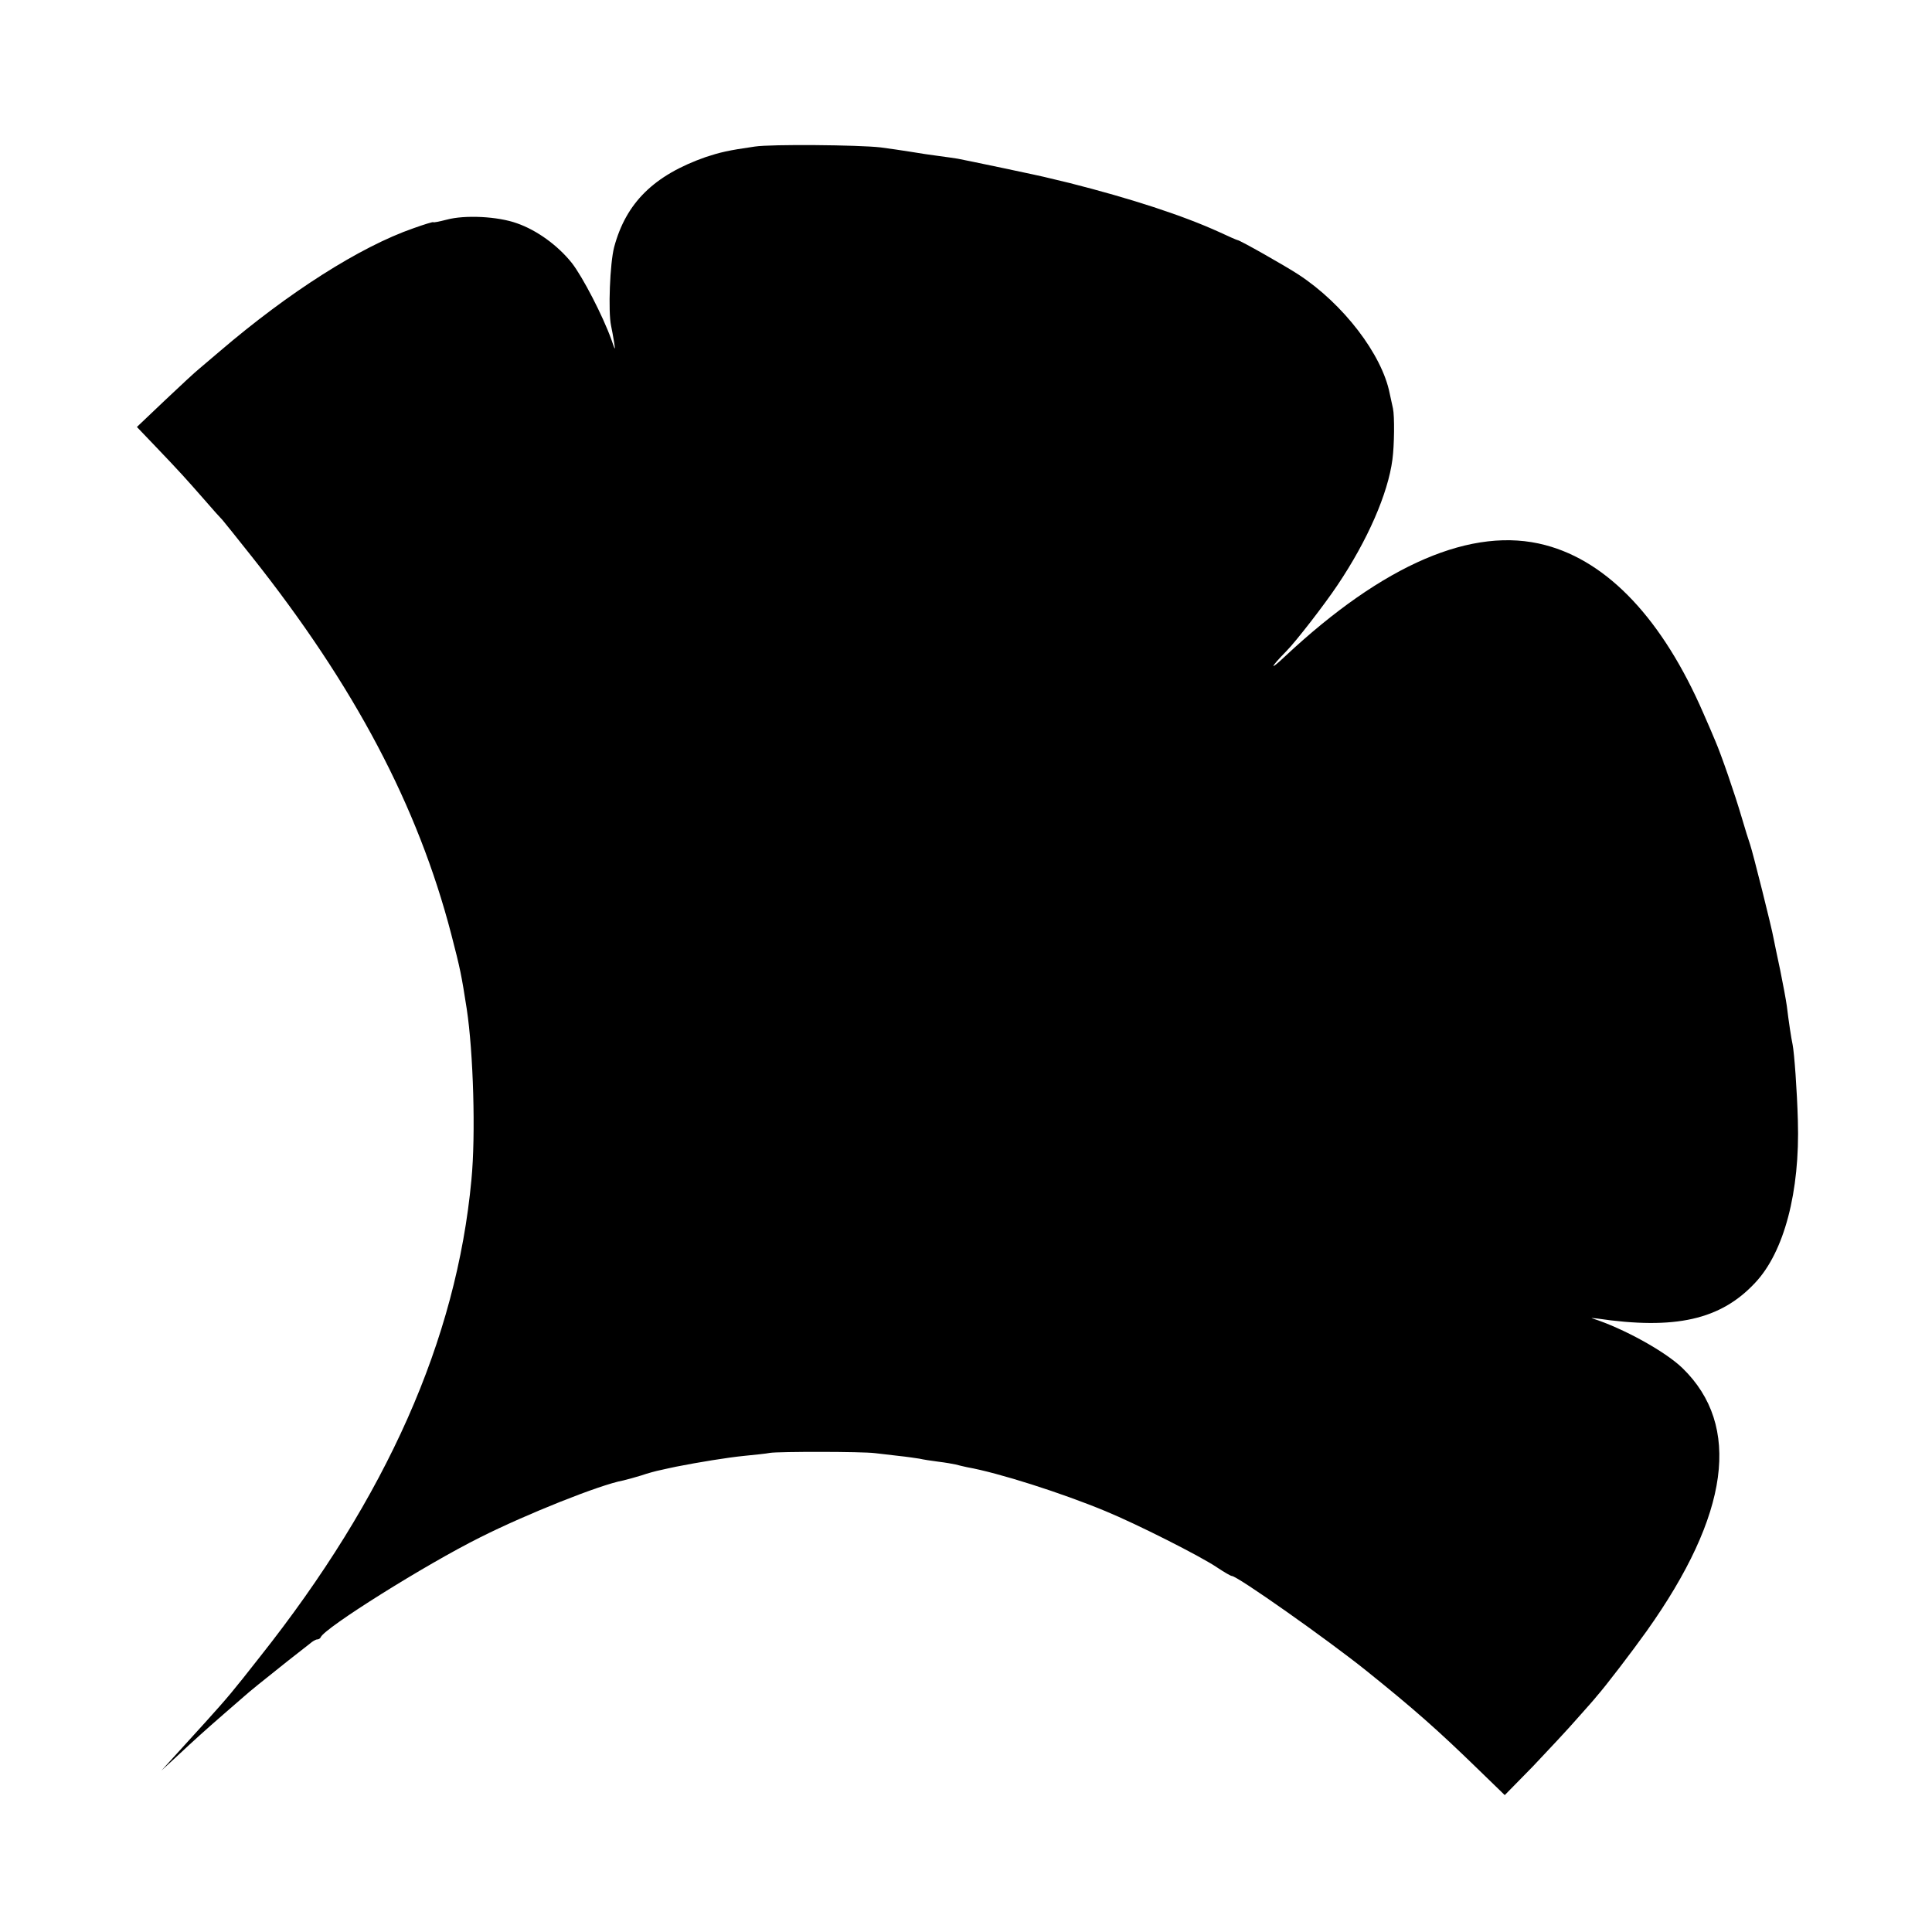
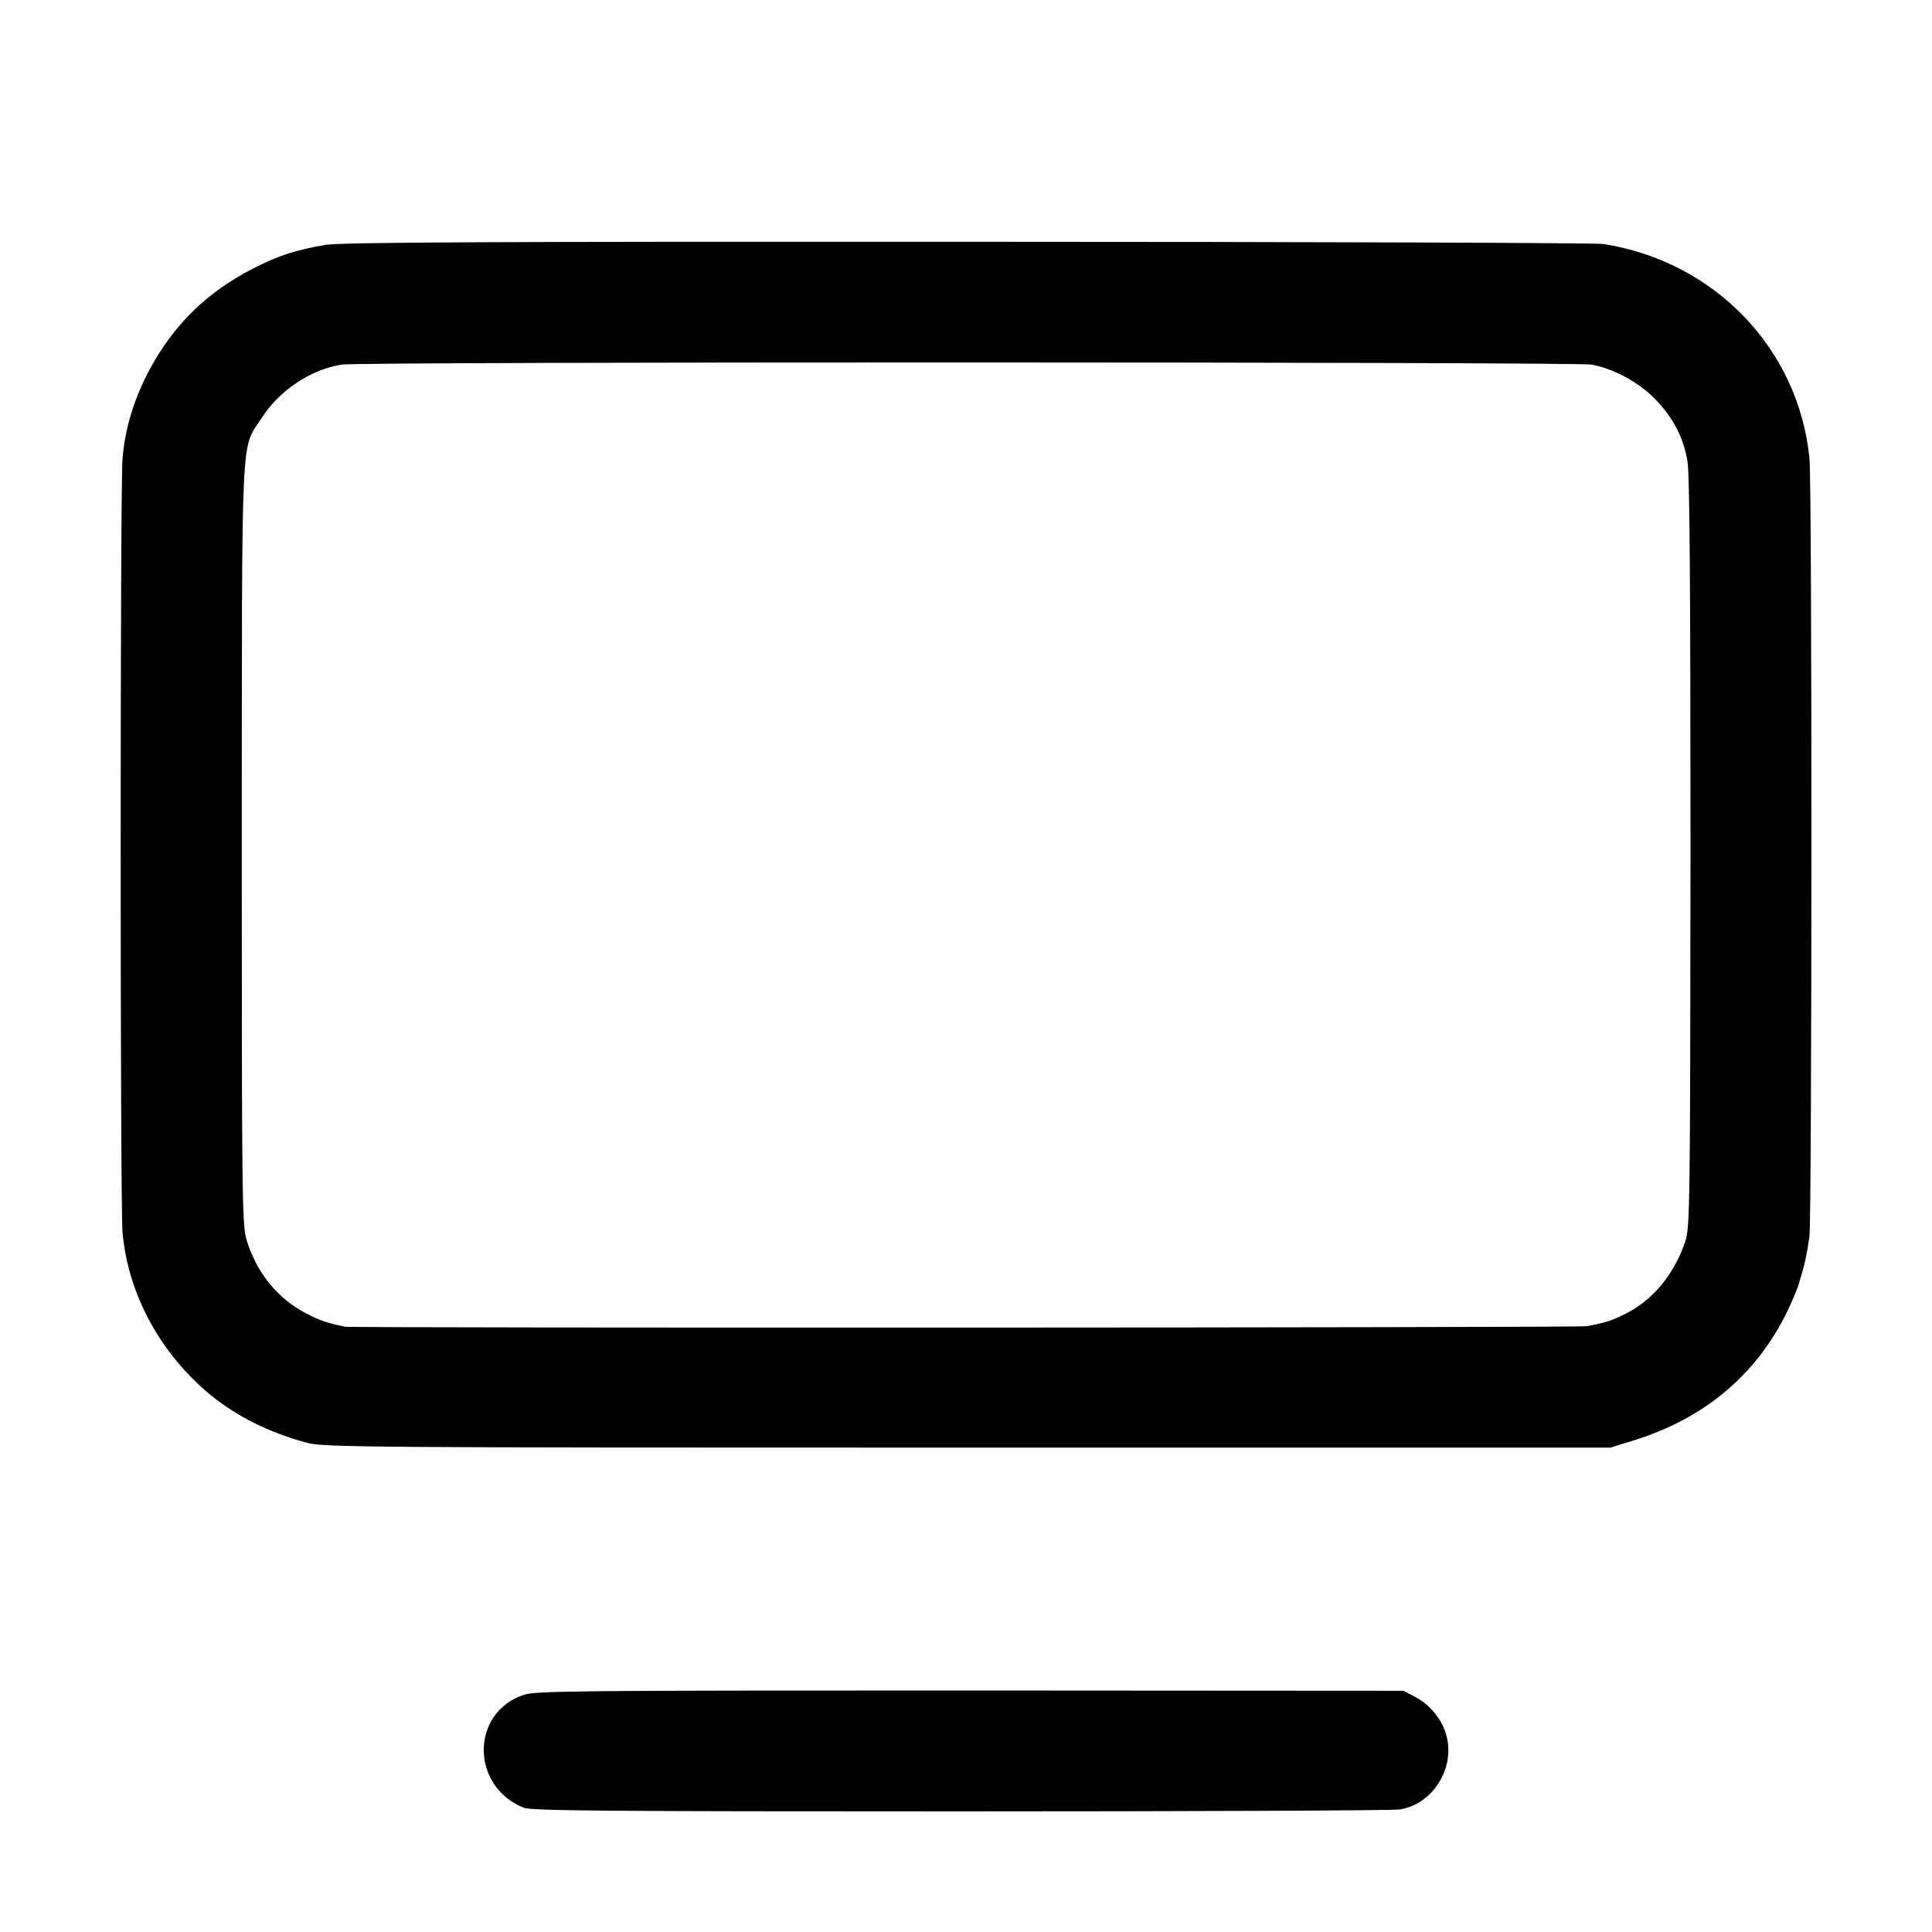
<svg xmlns="http://www.w3.org/2000/svg" version="1.0" width="700pt" height="700pt" viewBox="0 0 700 700" preserveAspectRatio="xMidYMid meet">
  <g transform="translate(0,700) scale(0.1,-0.1)" fill="#000000" stroke="none">
-     <path d="M2735 6469 c-98 -14 -126 -21 -178 -38 -188 -66 -289 -166 -332 -327 -15 -58 -22 -232 -11 -284 3 -14 8 -41 11 -60 5 -32 4 -31 -10 10 -31 86 -104 227 -143 277 -51 64 -127 119 -199 144 -69 25 -189 31 -255 13 -27 -7 -48 -11 -48 -9 0 2 -33 -8 -72 -22 -193 -67 -452 -232 -702 -446 -27 -23 -60 -51 -73 -62 -14 -11 -70 -63 -126 -116 l-101 -96 66 -69 c90 -94 114 -121 178 -194 30 -35 60 -68 66 -74 5 -6 53 -65 105 -131 374 -471 603 -905 724 -1370 33 -127 37 -148 56 -270 24 -157 33 -457 17 -620 -54 -579 -307 -1149 -767 -1729 -98 -125 -114 -144 -196 -235 -54 -59 -60 -66 -120 -132 l-40 -44 50 46 c76 71 104 96 175 158 36 31 70 61 76 66 14 13 72 60 154 125 36 28 73 57 83 65 9 8 21 15 26 15 5 0 11 3 13 8 14 34 381 264 578 362 167 84 435 191 518 206 13 3 42 11 65 18 23 8 56 17 72 20 17 4 41 9 55 12 81 16 185 33 245 39 39 4 81 8 95 11 32 5 334 5 380 -1 19 -2 58 -7 86 -10 29 -3 62 -8 75 -10 13 -3 44 -8 69 -11 25 -3 53 -8 62 -10 10 -3 29 -7 42 -10 113 -20 342 -93 501 -159 112 -46 346 -164 406 -205 24 -16 48 -30 52 -30 20 0 346 -230 487 -343 173 -139 259 -215 403 -355 l99 -96 102 104 c55 58 128 136 161 174 33 37 65 73 70 80 32 36 129 163 181 236 301 423 344 745 130 953 -63 61 -216 145 -326 180 -8 2 -1 2 15 0 284 -42 449 -5 574 129 105 111 163 330 155 588 -3 110 -13 245 -19 275 -5 23 -14 82 -21 140 -3 22 -14 81 -24 130 -11 50 -21 101 -24 115 -6 36 -75 311 -85 340 -5 14 -19 59 -31 100 -24 82 -74 227 -95 275 -7 17 -26 62 -43 100 -147 339 -345 550 -573 610 -263 70 -586 -69 -944 -404 -57 -54 -54 -41 5 19 35 35 140 171 186 240 109 162 183 332 199 455 7 51 8 158 2 185 -2 8 -7 33 -12 55 -28 141 -168 324 -330 430 -47 31 -213 125 -221 125 -2 0 -32 13 -66 29 -134 61 -322 122 -543 178 -33 8 -67 16 -75 18 -25 7 -303 65 -330 70 -14 2 -45 7 -70 10 -25 3 -70 10 -100 15 -30 5 -80 12 -110 16 -79 9 -396 12 -455 3z" />
+     <path d="M1181 6113 c-108 -18 -173 -39 -266 -87 -167 -86 -286 -203 -374 -367 -55 -104 -87 -207 -97 -319 -9 -87 -9 -2715 0 -2805 20 -225 137 -440 321 -591 95 -77 210 -134 345 -171 61 -17 193 -18 2395 -18 l2330 0 90 28 c273 86 469 263 576 522 7 17 13 32 14 35 25 83 30 106 41 180 9 71 10 2722 0 2820 -40 397 -343 712 -746 776 -25 4 -1060 8 -2302 8 -1706 1 -2273 -2 -2327 -11z m4586 -434 c80 -15 170 -64 229 -124 67 -69 103 -139 118 -226 8 -47 11 -463 11 -1420 -1 -1276 -2 -1357 -19 -1407 -40 -119 -117 -212 -216 -262 -51 -25 -67 -31 -140 -45 -27 -6 -4475 -7 -4500 -2 -67 14 -92 23 -140 48 -105 54 -181 149 -217 268 -16 51 -17 172 -17 1431 1 1539 -5 1427 73 1547 64 99 178 175 289 192 69 11 4473 10 4529 0z" />
+     <path d="M1897 859 c-193 -65 -192 -332 1 -409 28 -11 323 -13 1580 -13 851 0 1568 3 1593 7 120 18 203 150 169 270 -15 56 -60 111 -113 138 l-42 22 -1570 1 c-1424 0 -1574 -1 -1618 -16z" />
  </g>
</svg>
